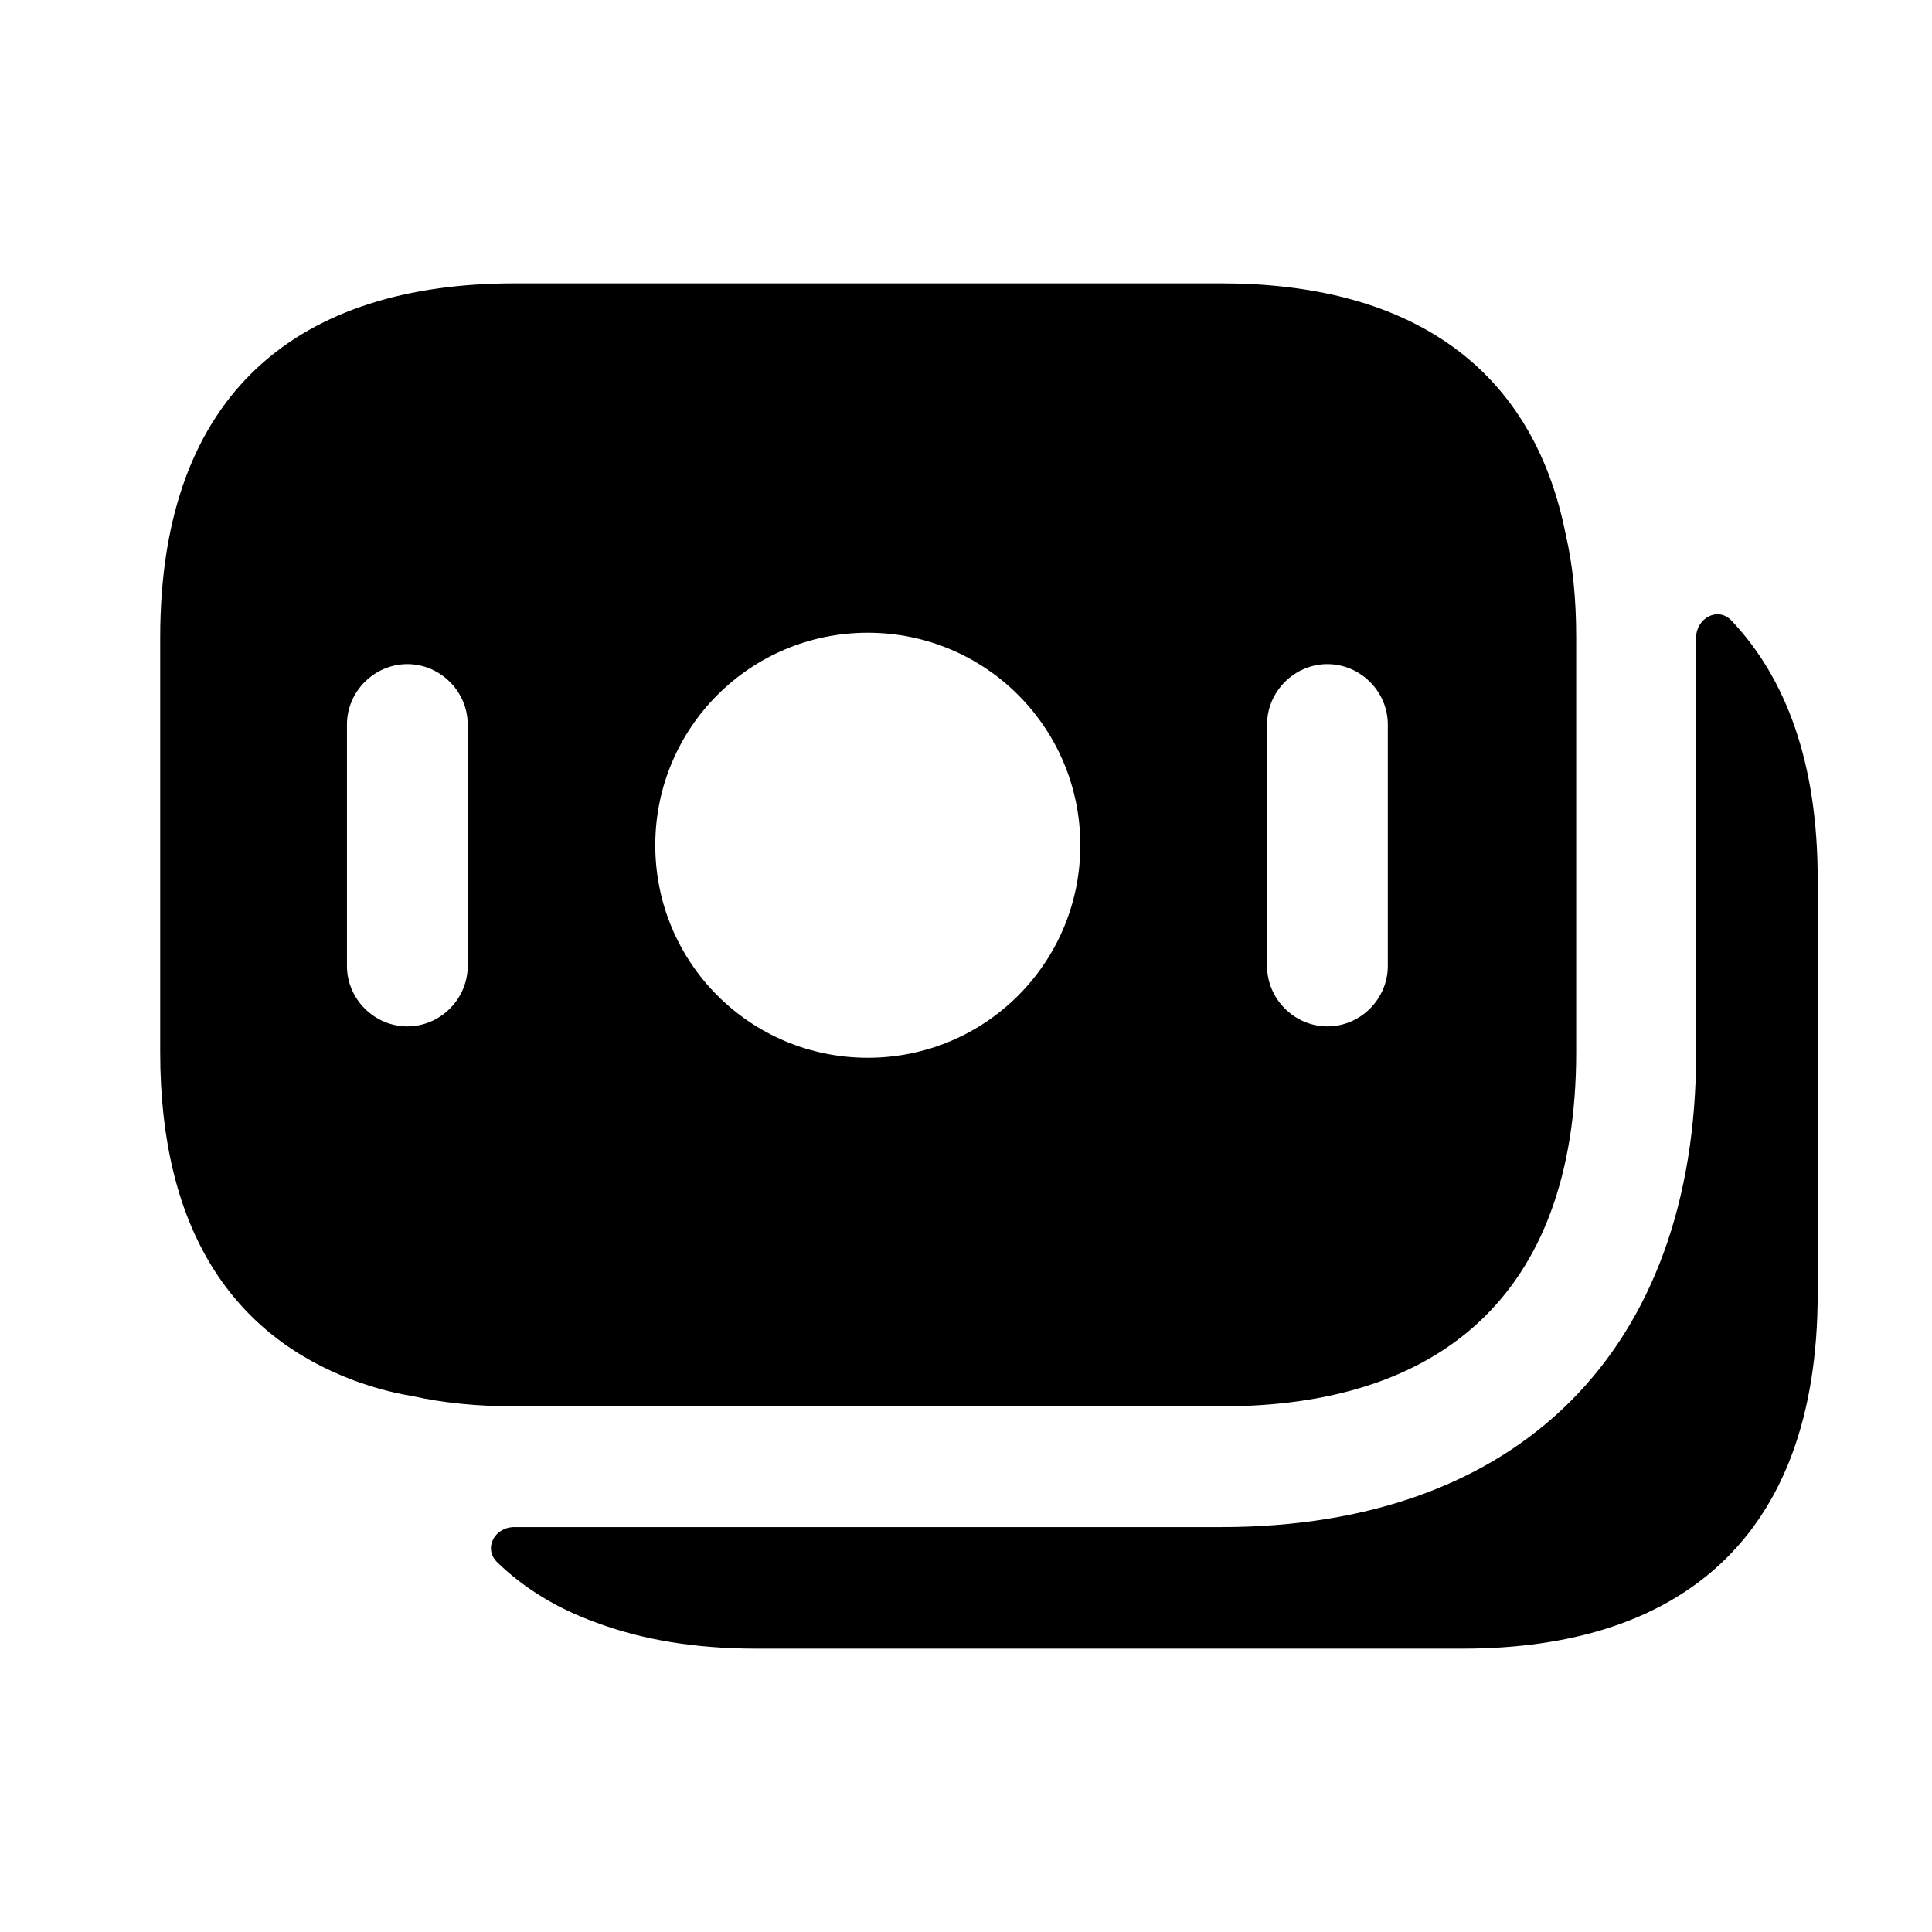
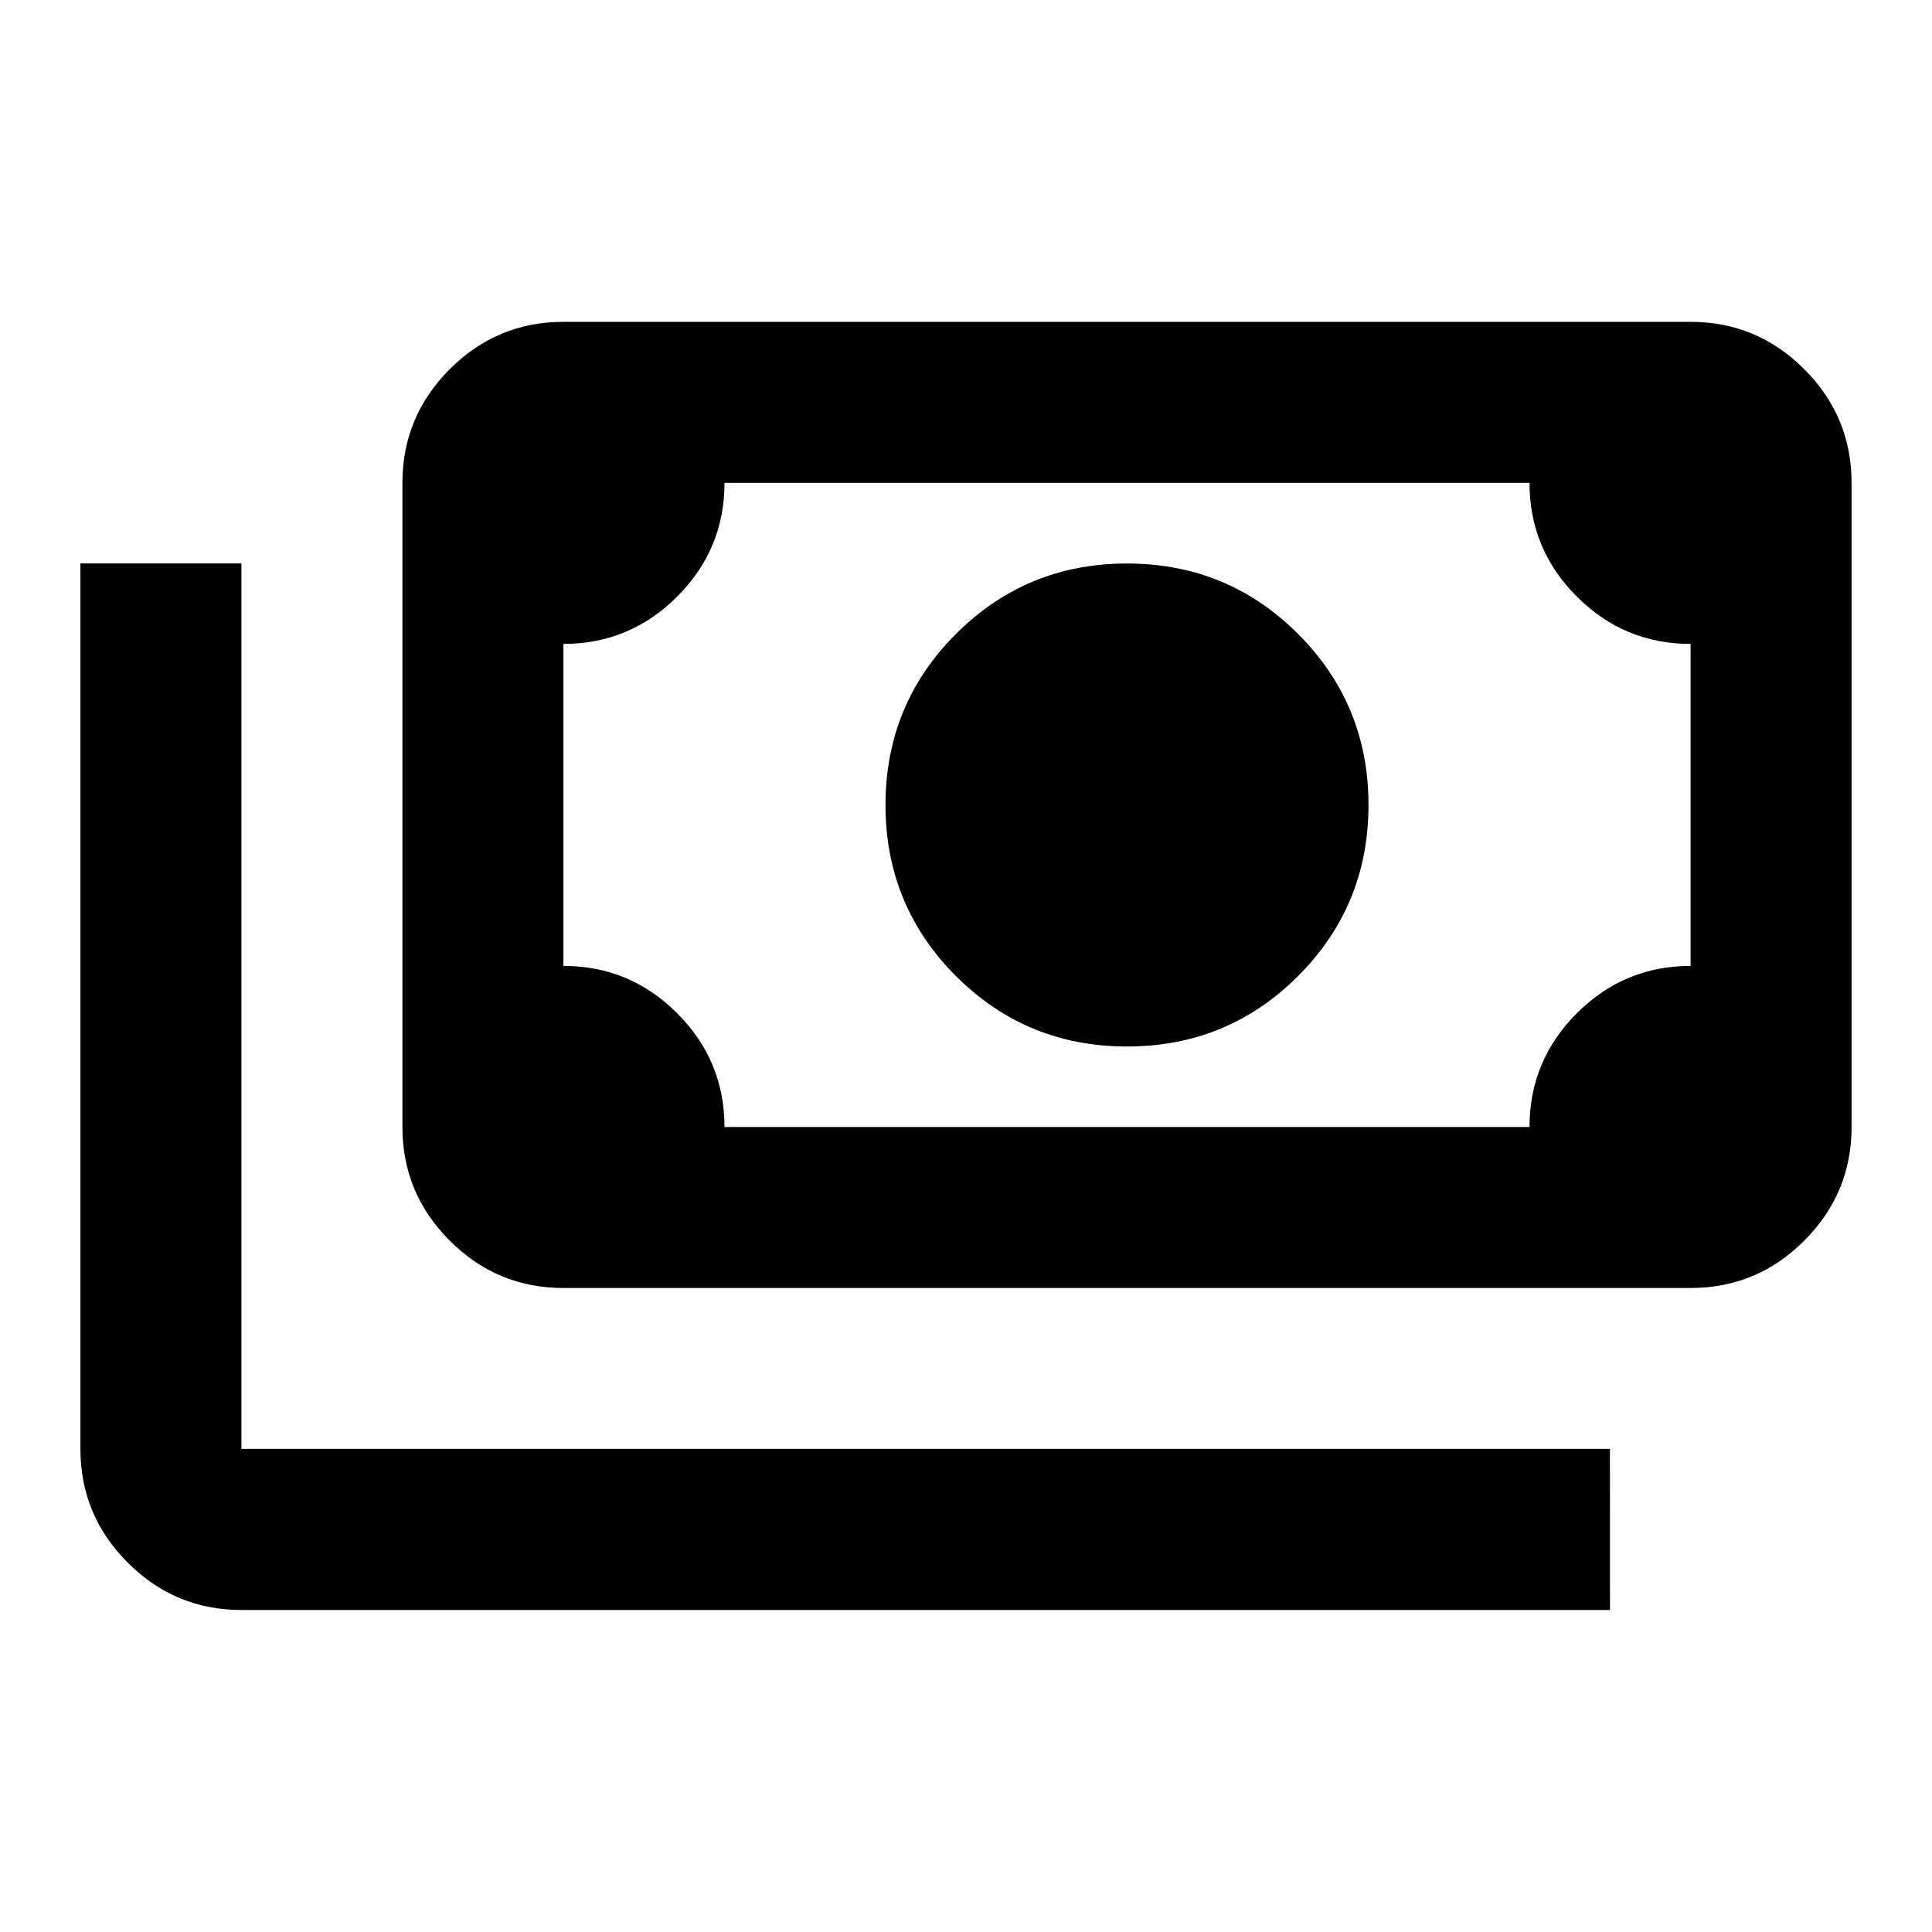
- <svg xmlns="http://www.w3.org/2000/svg" width="24" height="24" viewBox="0 0 24 24" fill="none">
-   <path d="M19.45 6.64c-.43-2.17-2.04-3.12-4.28-3.12H6.39c-2.64 0-4.4 1.32-4.4 4.4v5.15c0 2.22.91 3.52 2.41 4.08.22.08.46.15.71.19.4.09.83.13 1.28.13h8.79c2.64 0 4.4-1.32 4.4-4.4V7.92c0-.47-.04-.89-.13-1.28zM5.81 12c0 .41-.34.75-.75.75s-.75-.34-.75-.75V9c0-.41.34-.75.75-.75s.75.34.75.75v3zm4.97 1.14c-1.46 0-2.64-1.18-2.64-2.64 0-1.46 1.18-2.64 2.64-2.64 1.46 0 2.64 1.18 2.64 2.64 0 1.46-1.18 2.64-2.64 2.64zM17.24 12c0 .41-.34.75-.75.75s-.75-.34-.75-.75V9c0-.41.34-.75.75-.75s.75.34.75.75v3z" fill="currentColor" />
-   <path d="M22.58 10.92v5.15c0 3.08-1.76 4.41-4.41 4.41H9.39c-.75 0-1.42-.11-2-.33-.47-.17-.88-.42-1.21-.74-.18-.17-.04-.44.21-.44h8.78c3.7 0 5.9-2.2 5.9-5.89V7.92c0-.24.27-.39.44-.21.68.72 1.07 1.77 1.07 3.21z" fill="currentColor" />
+ <svg xmlns="http://www.w3.org/2000/svg" viewBox="0 0 24 24">
+   <path d="m14 13c-.833 0-1.542-.292-2.125-.875s-.875-1.292-.875-2.125c0-.833.292-1.542.875-2.125s1.292-.875 2.125-.875 1.542.292 2.125.875.875 1.292.875 2.125c0 .833-.292 1.542-.875 2.125s-1.292.875-2.125.875zm-7 3c-.55 0-1.021-.196-1.413-.588s-.588-.863-.588-1.413v-8c0-.55.196-1.021.588-1.413s.863-.588 1.413-.588h14c.55 0 1.021.196 1.413.588s.588.863.588 1.413v8c0 .55-.196 1.021-.588 1.413s-.863.588-1.413.588zm2-2h10c0-.55.196-1.021.588-1.413s.863-.588 1.413-.588v-4c-.55 0-1.021-.196-1.413-.588s-.588-.863-.588-1.413h-10c0 .55-.196 1.021-.588 1.413s-.863.588-1.413.588v4c.55 0 1.021.196 1.413.588s.588.863.588 1.413zm11 6h-17c-.55 0-1.021-.196-1.413-.588s-.588-.863-.588-1.413v-11h2v11h17z" />
</svg>
